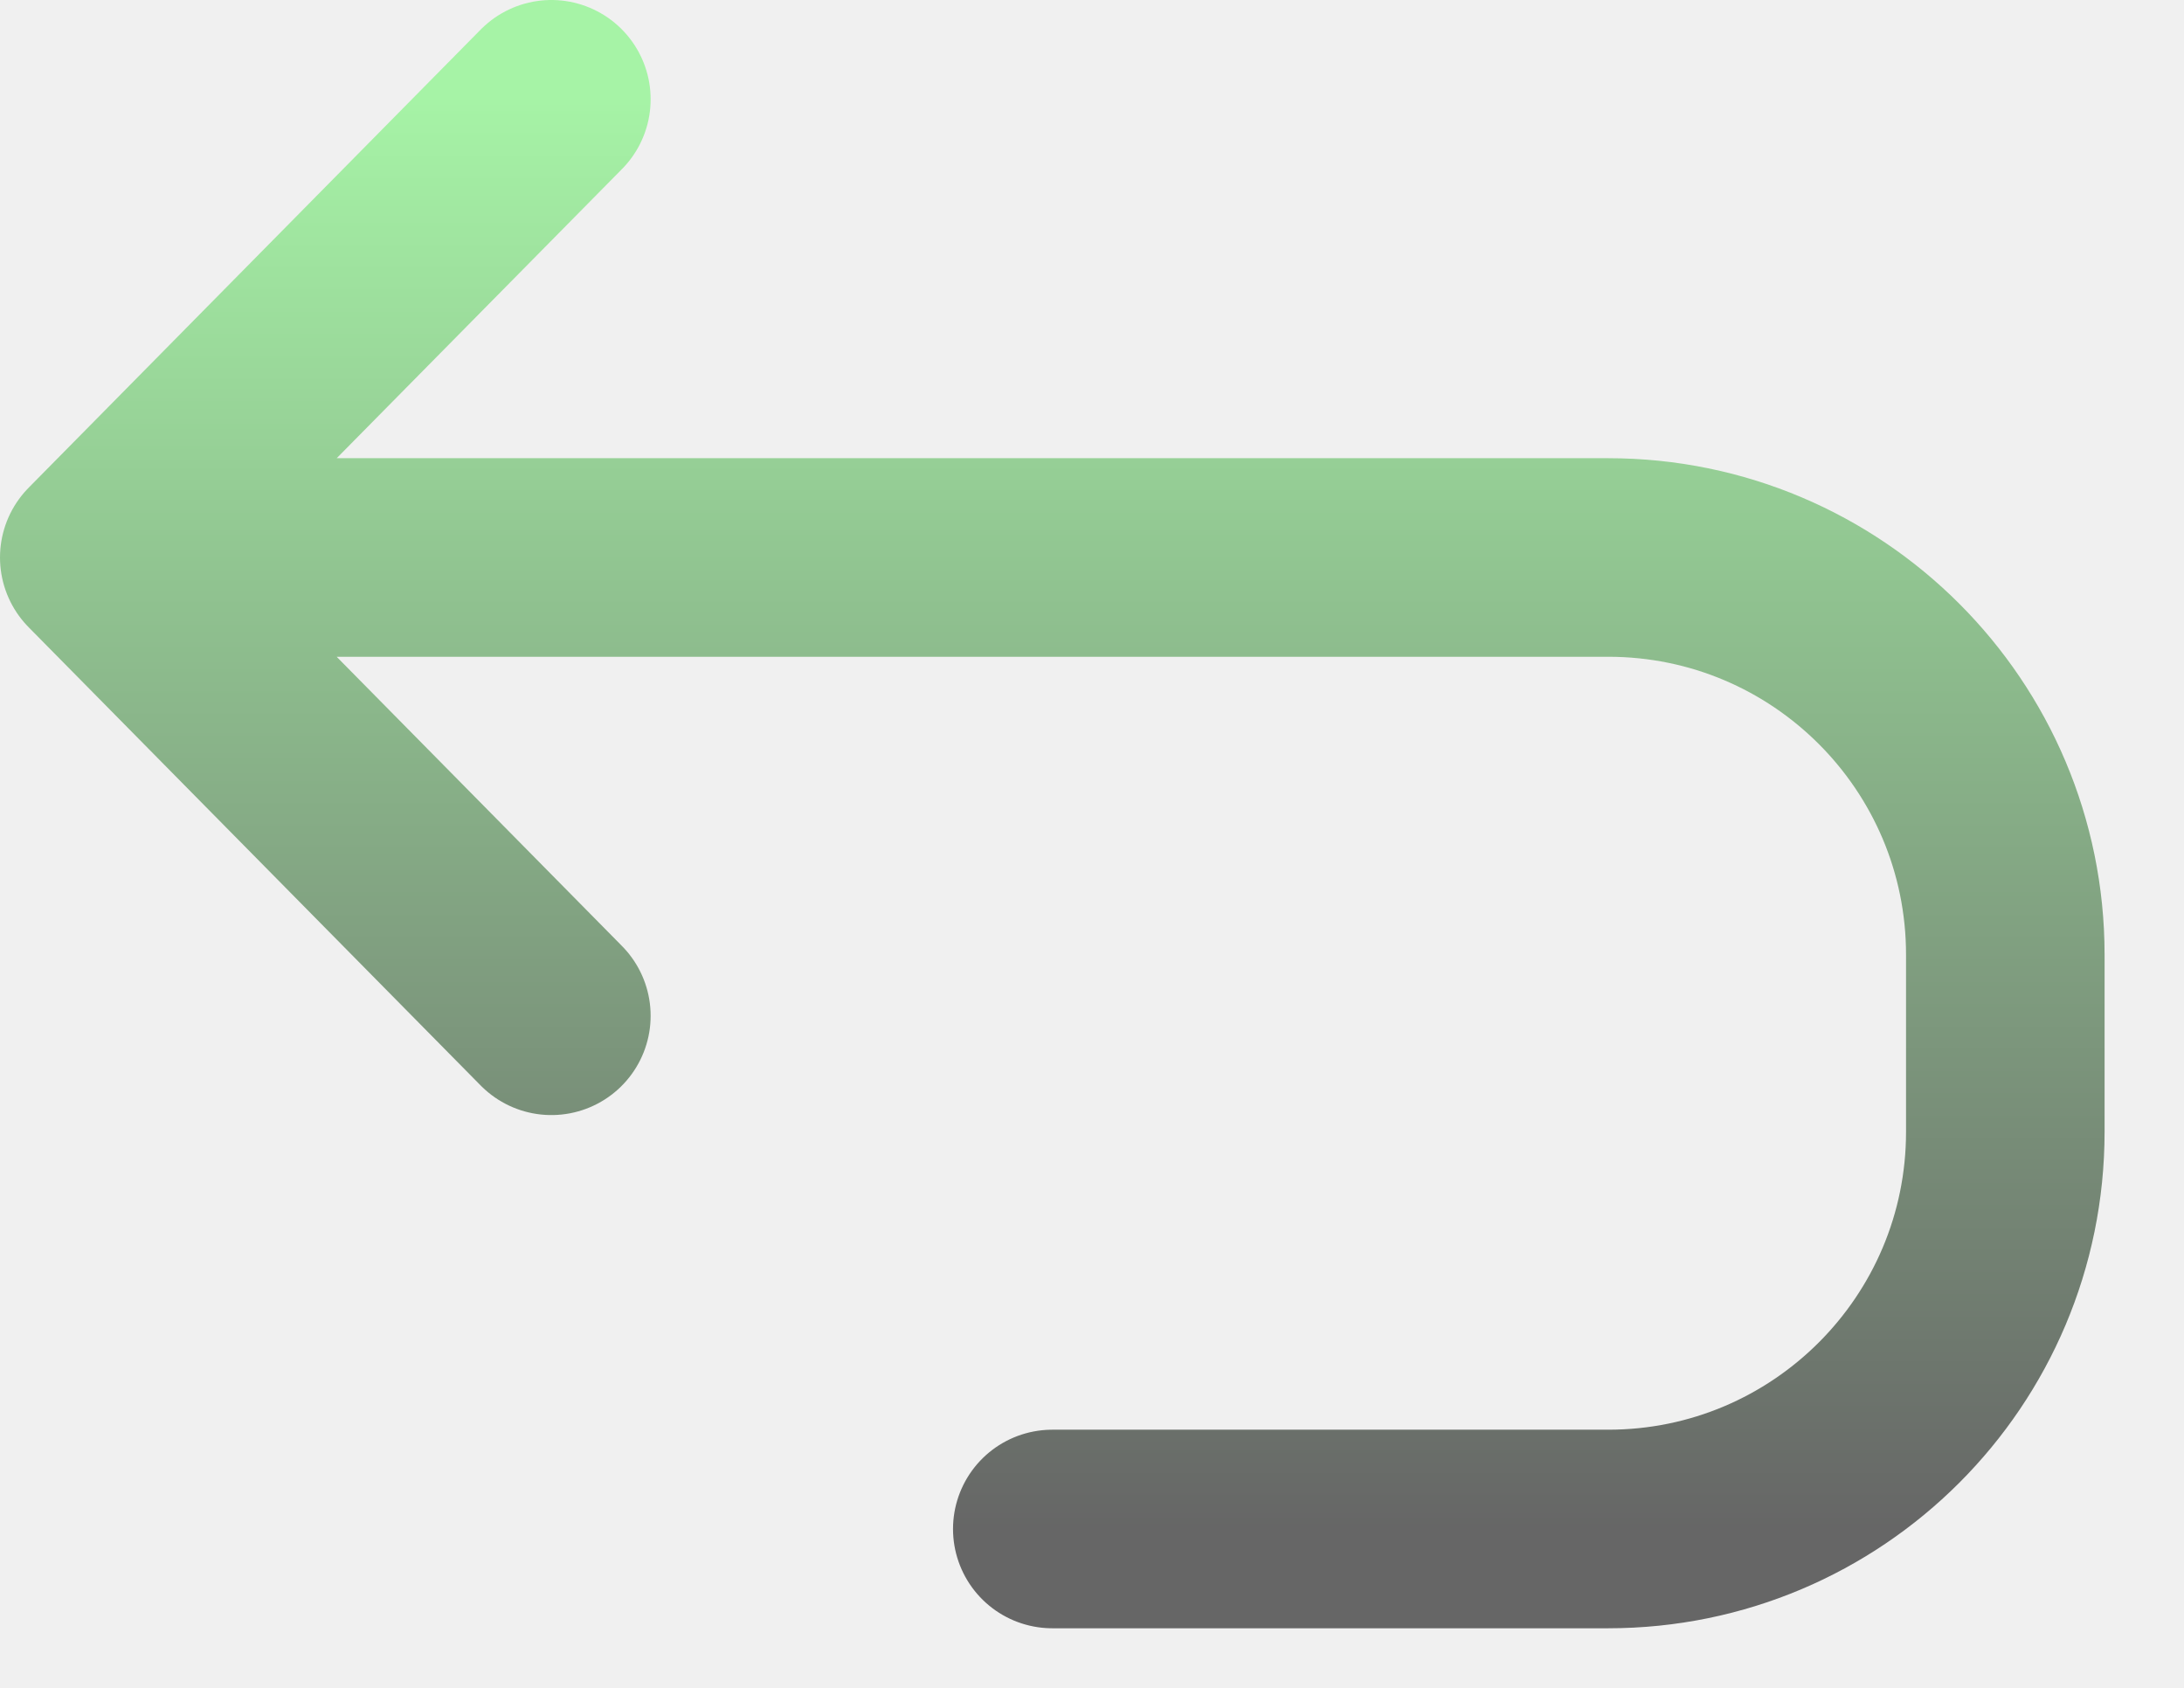
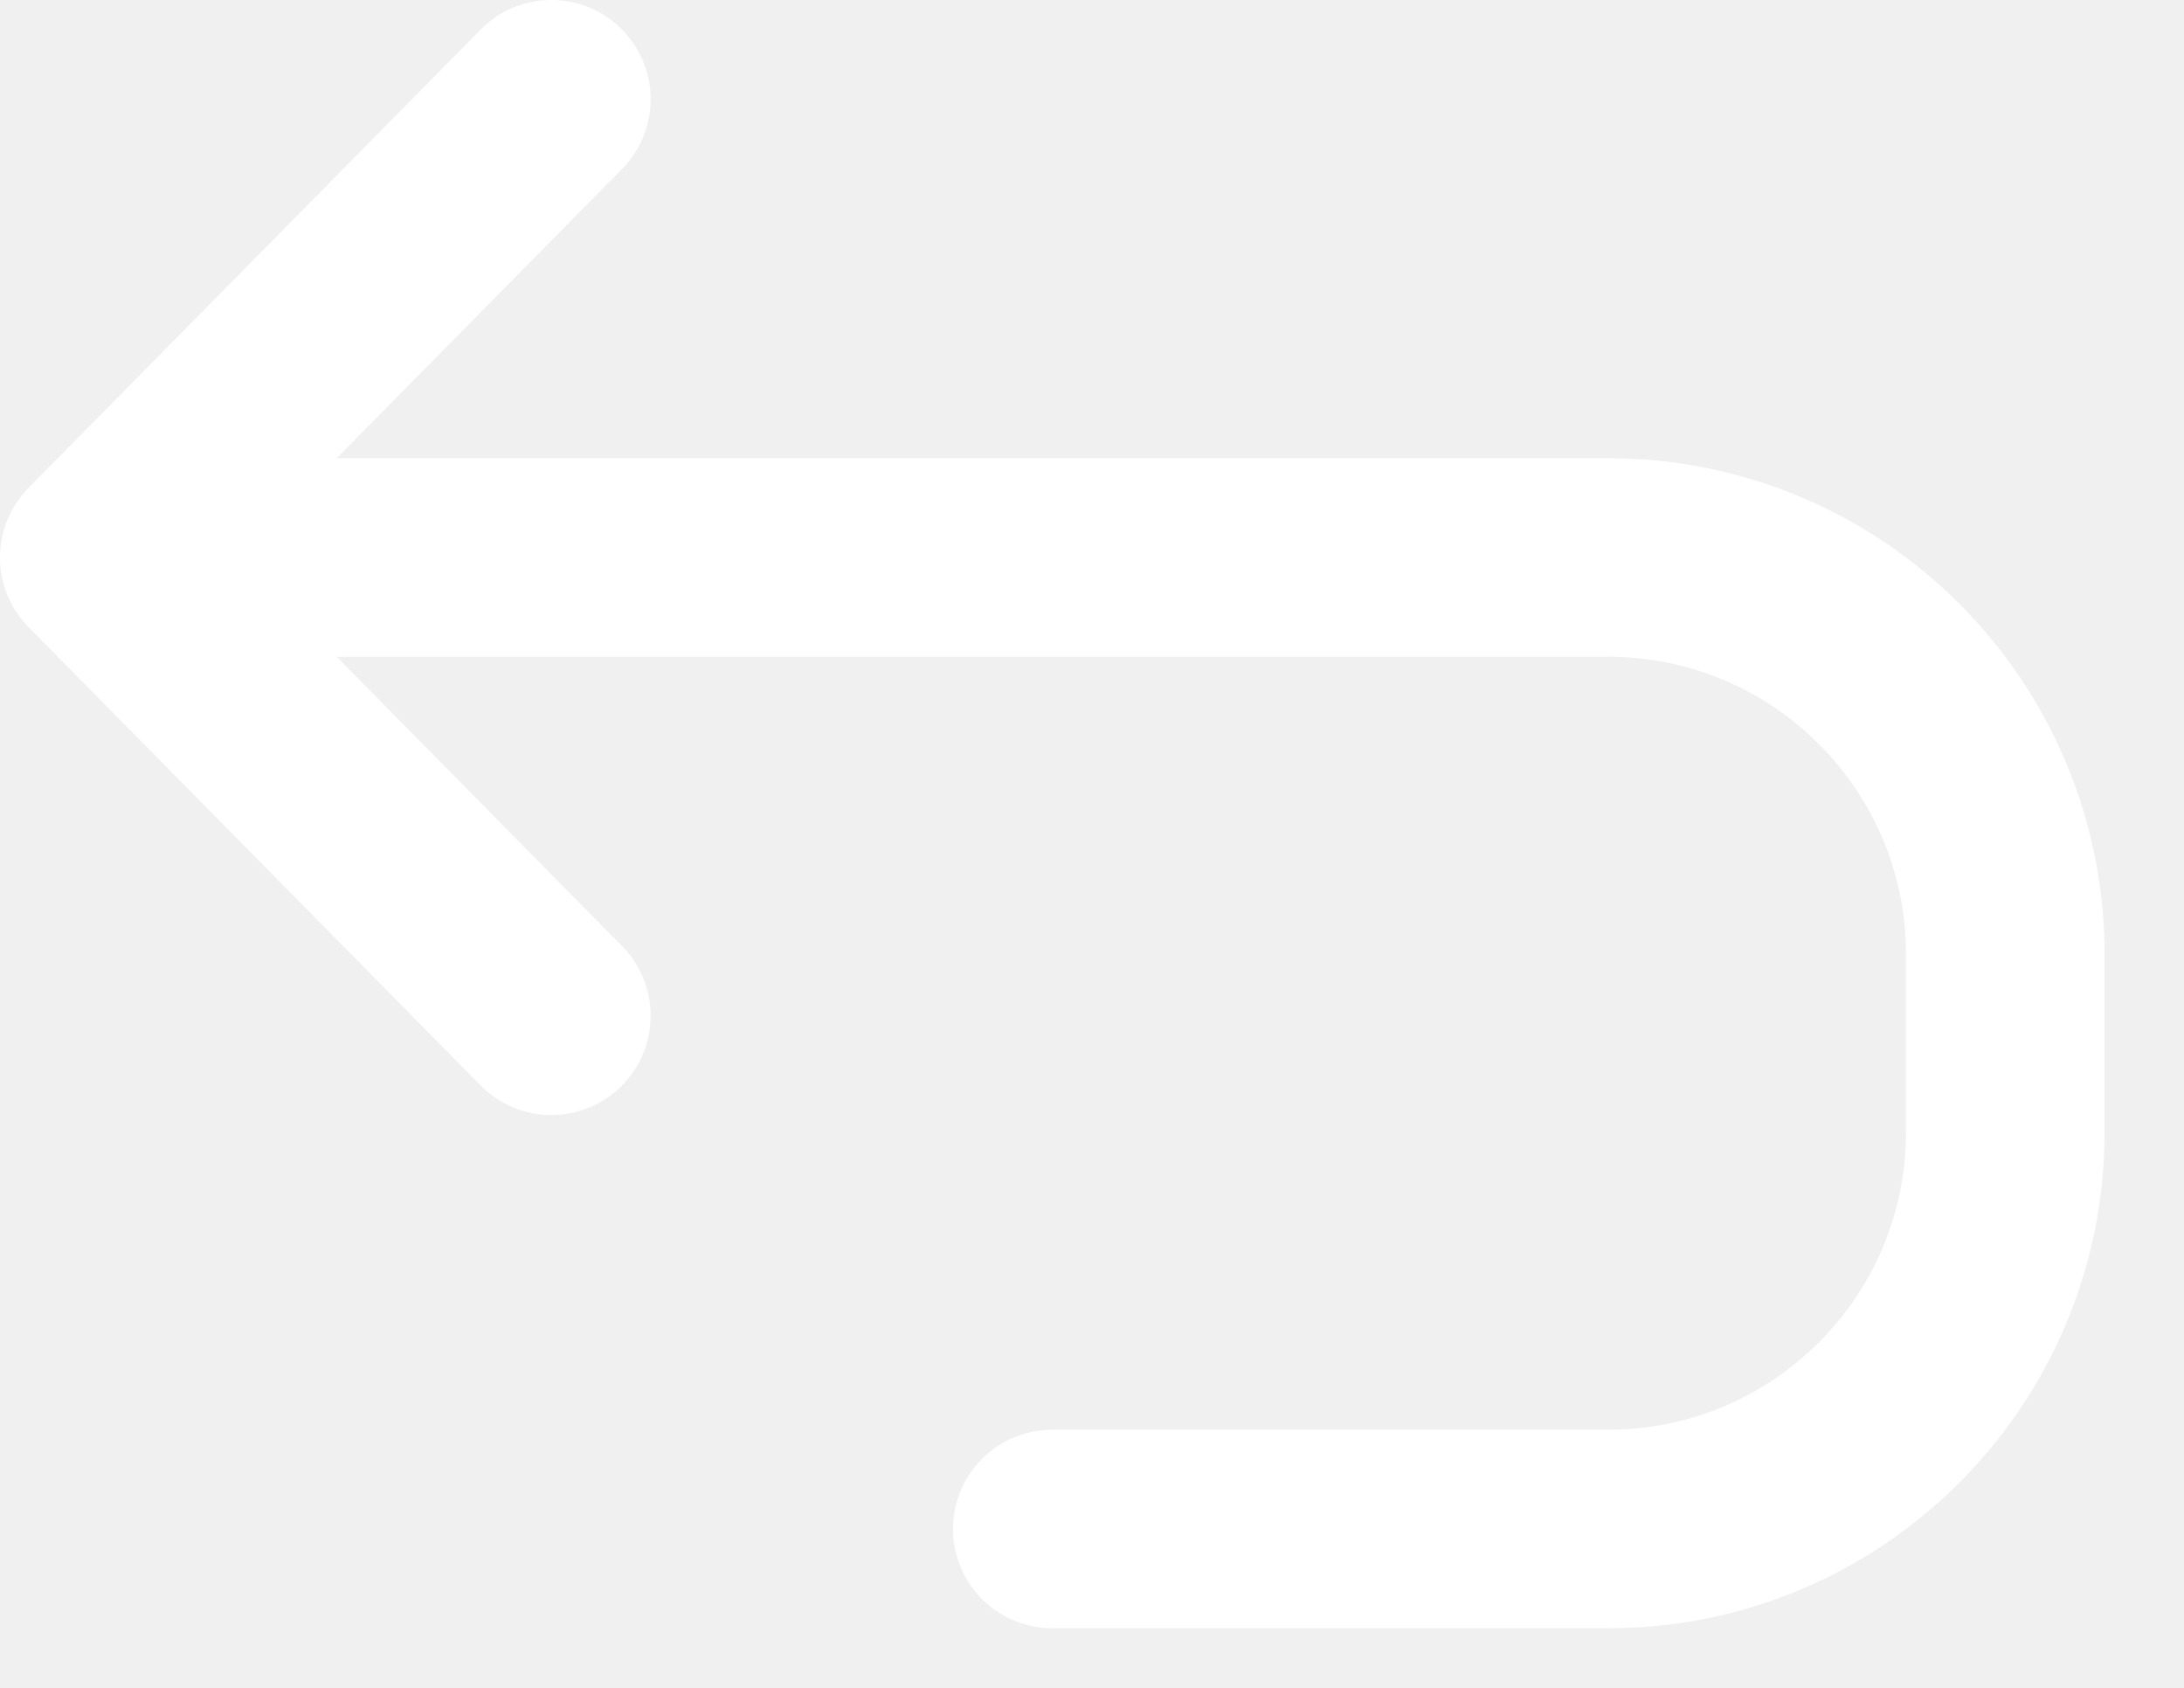
<svg xmlns="http://www.w3.org/2000/svg" width="22" height="17" viewBox="0 0 22 17" fill="none">
  <g clip-path="url(#clip0_175_594)">
-     <path d="M5.554 1L1 5.615M1 5.615L5.554 10.231M1 5.615H16.2C18.409 5.615 20.2 7.406 20.2 9.616V11.4C20.2 13.609 18.409 15.4 16.2 15.4H10.6" stroke="url(#paint0_linear_175_594)" stroke-width="2" stroke-linecap="round" stroke-linejoin="round" />
+     <path d="M5.554 1L1 5.615M1 5.615L5.554 10.231M1 5.615H16.2C18.409 5.615 20.2 7.406 20.2 9.616V11.4C20.2 13.609 18.409 15.4 16.2 15.4H10.6" stroke="white" stroke-width="2" stroke-linecap="round" stroke-linejoin="round" />
  </g>
  <defs>
-     <linearGradient id="paint0_linear_175_594" x1="10.6" y1="1" x2="10.6" y2="15.4" gradientUnits="userSpaceOnUse">
-       <stop stop-color="#A6F3A6" />
-       <stop offset="1" stop-color="#666666" />
-     </linearGradient>
    <clipPath id="clip0_175_594">
      <rect width="22" height="17" fill="white" />
    </clipPath>
  </defs>
</svg>
